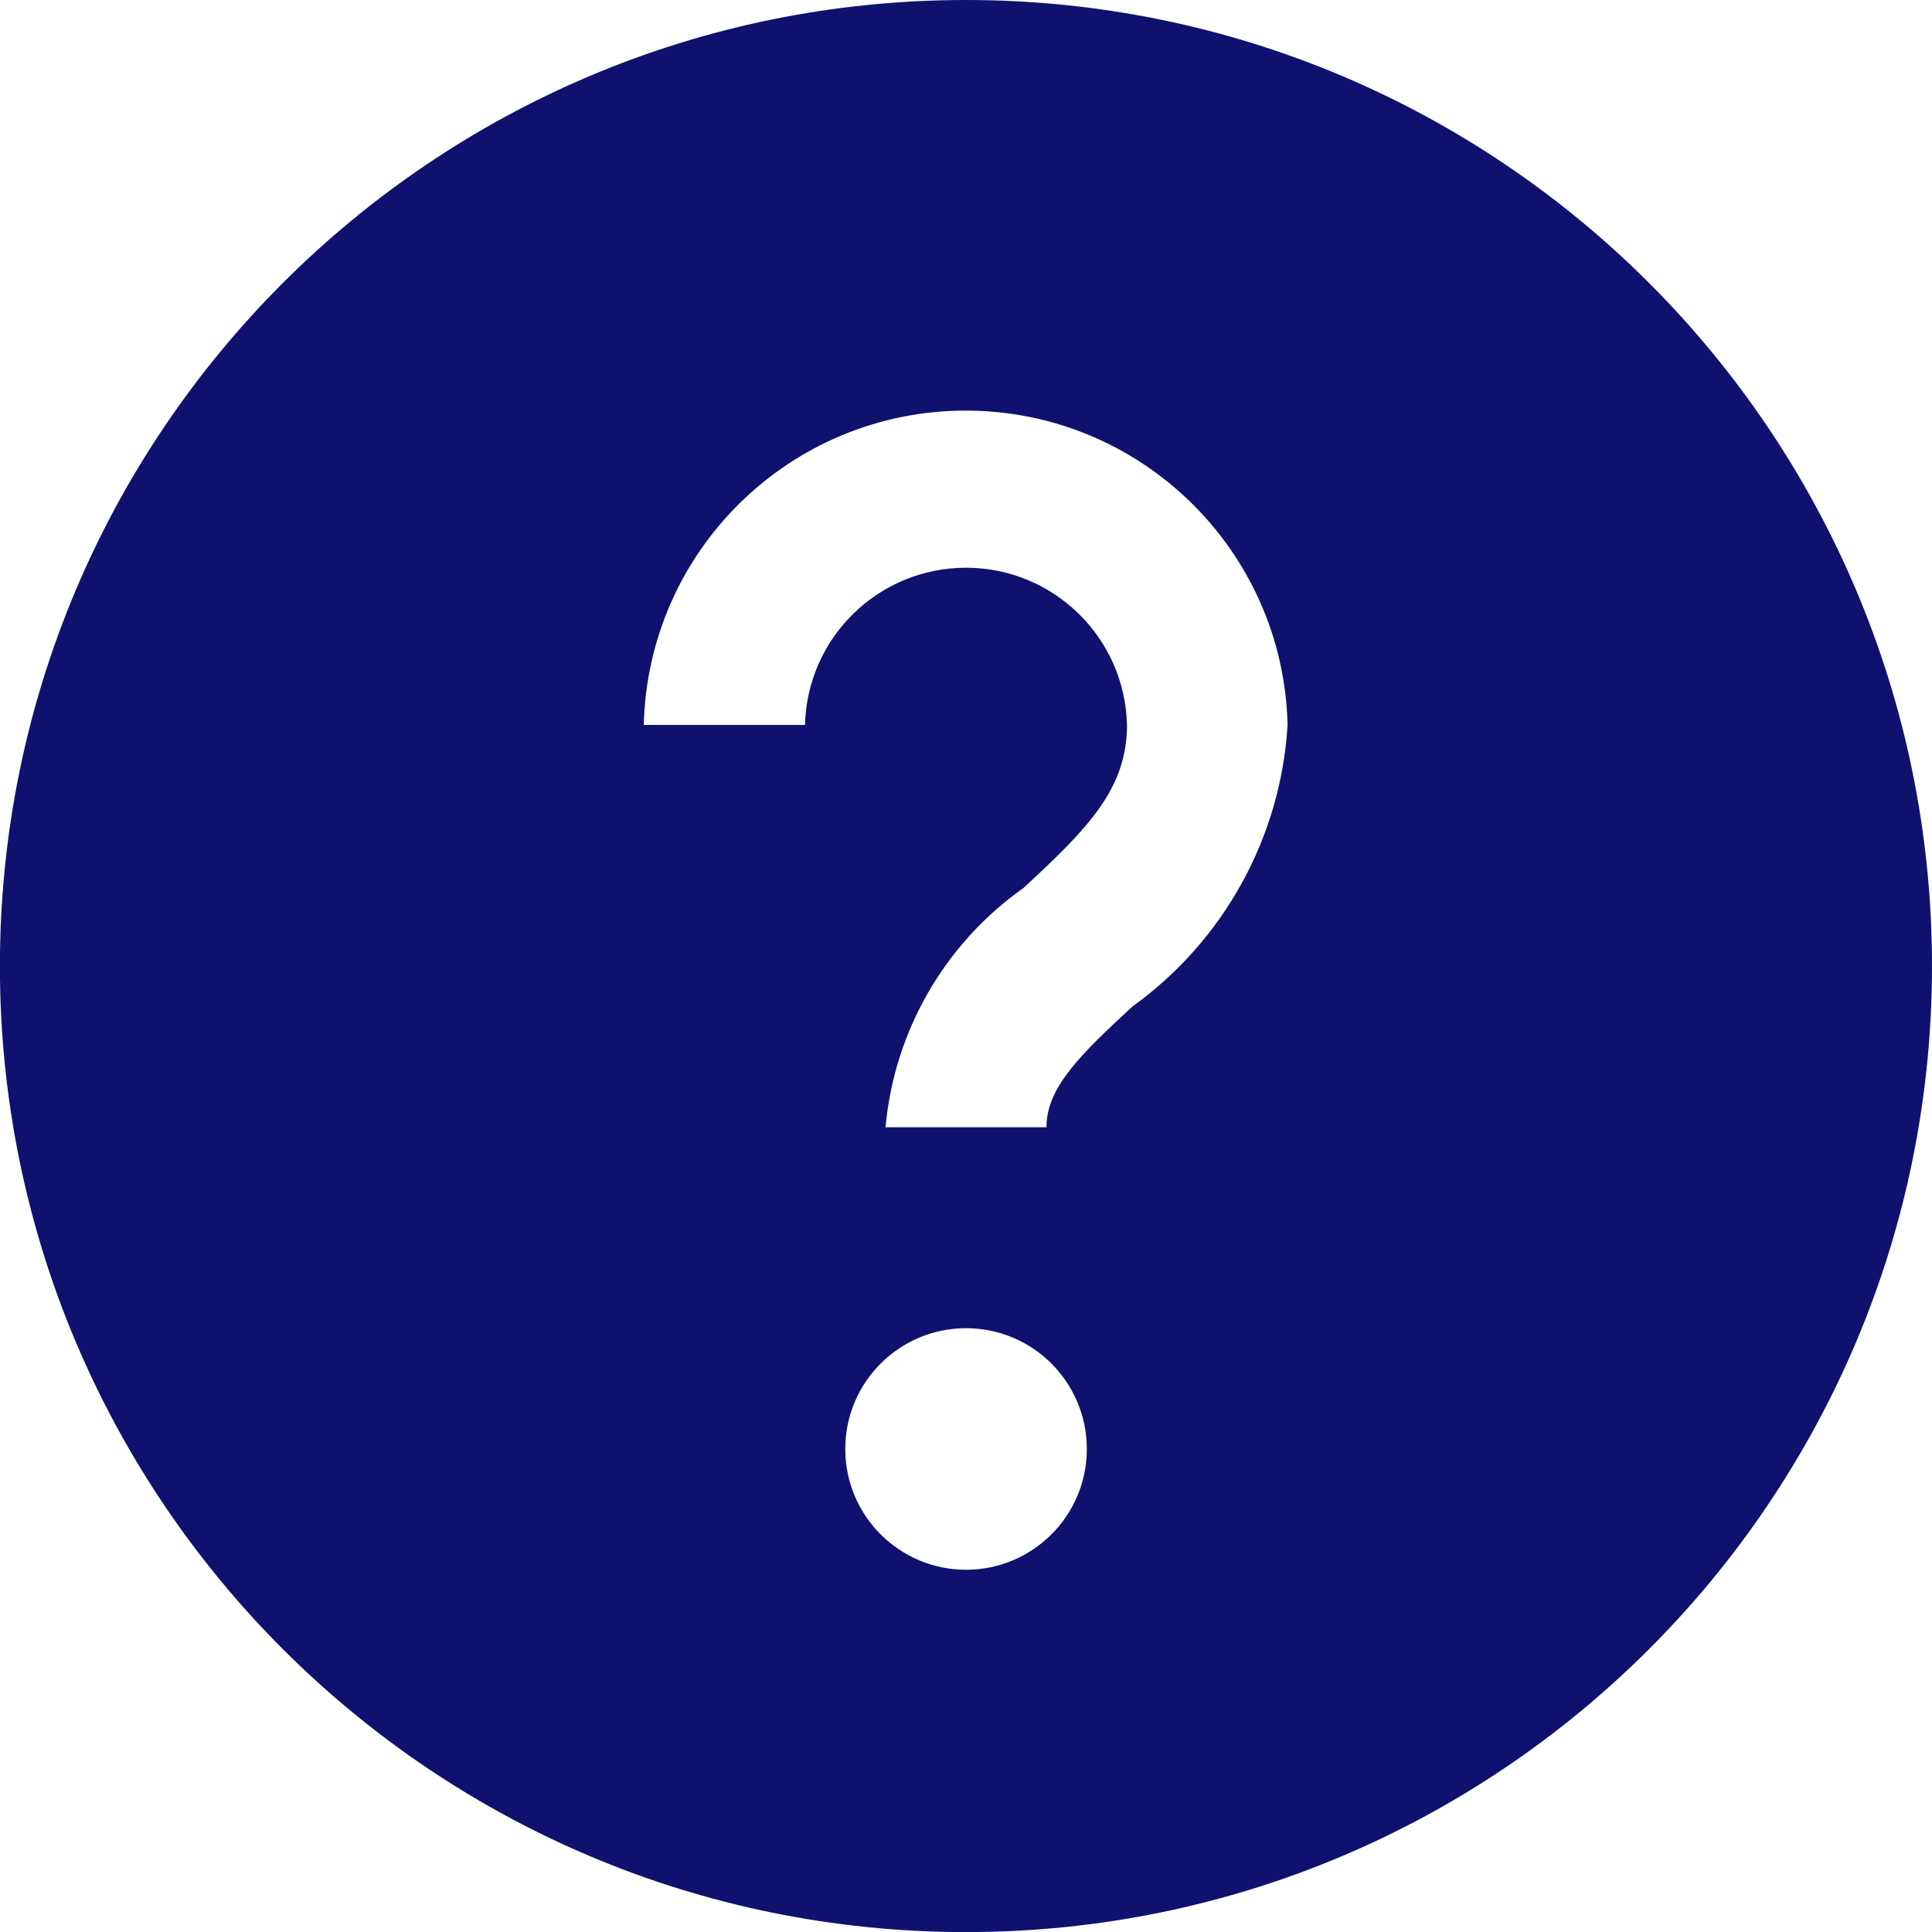
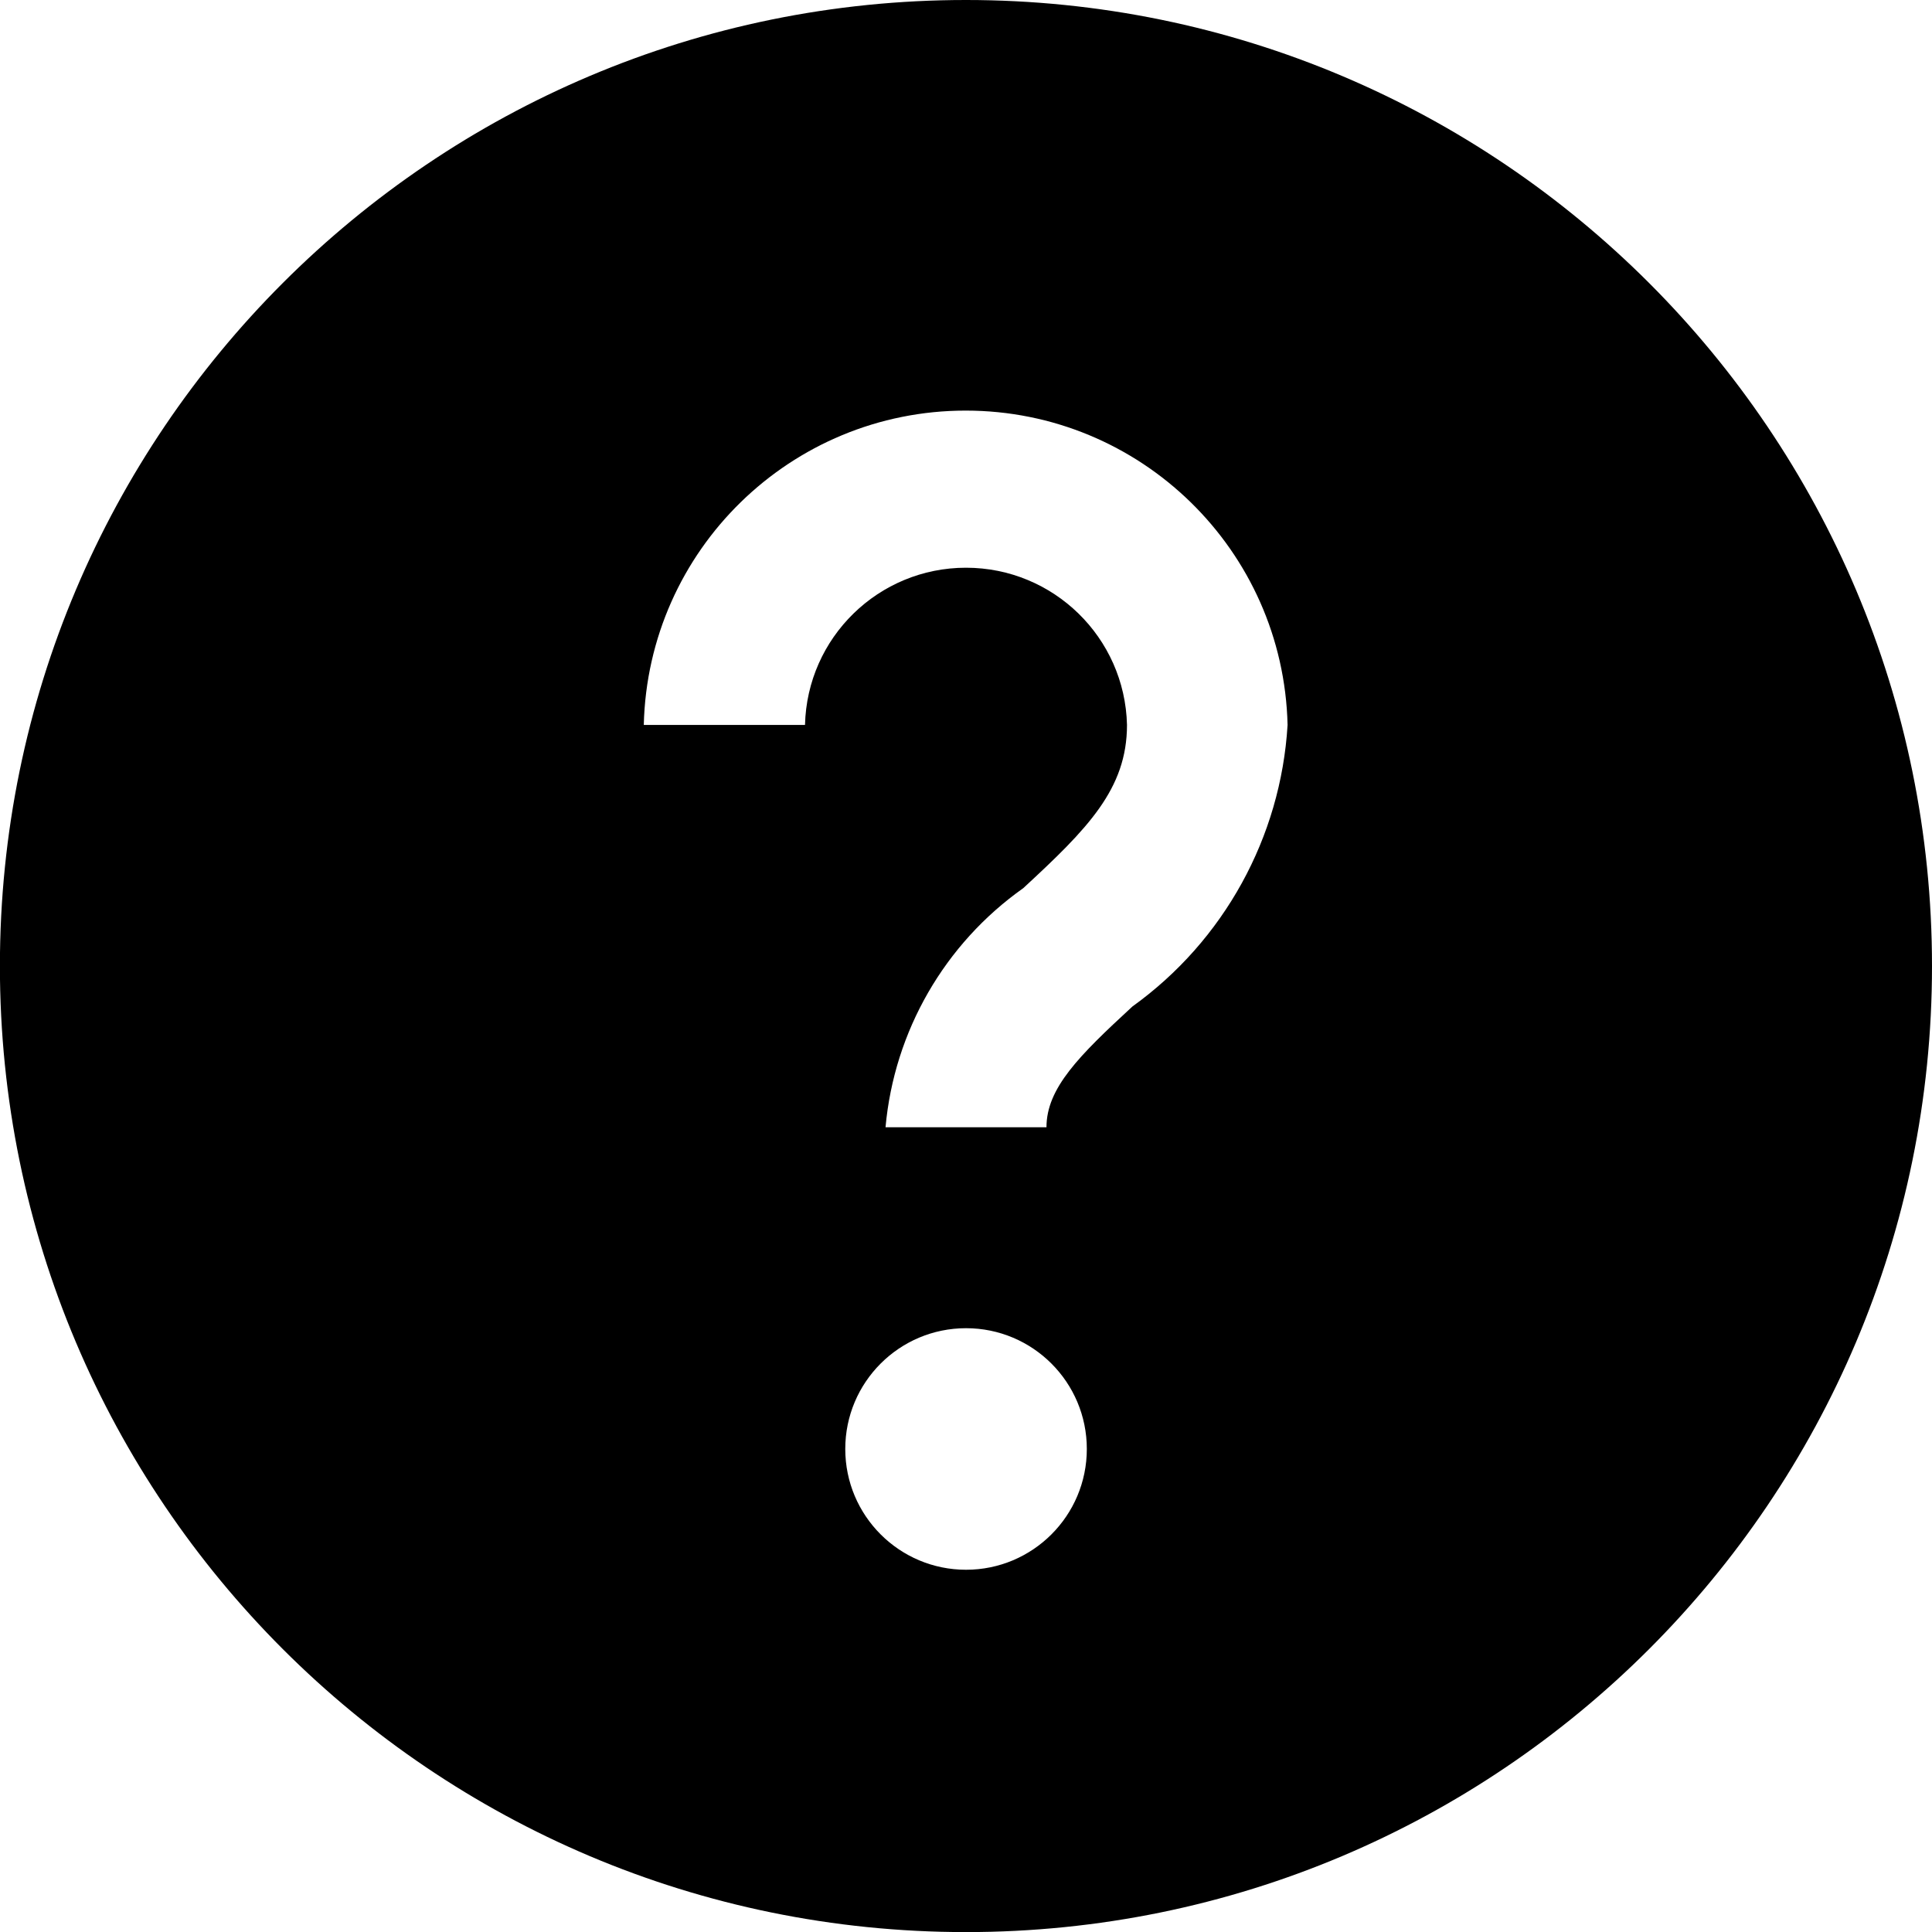
<svg xmlns="http://www.w3.org/2000/svg" width="21.307" height="21.307" viewBox="0 0 21.307 21.307">
  <defs>
-     <style>.a{fill:#10116e;}</style>
+     <style />
  </defs>
  <path class="a" d="M13.654,3A10.654,10.654,0,1,0,24.307,13.654,10.654,10.654,0,0,0,13.654,3Zm0,17.312a1.332,1.332,0,1,1,1.332-1.332A1.332,1.332,0,0,1,13.654,20.312ZM15.489,14.1c-.588.542-.948.9-.948,1.332H12.766a3.631,3.631,0,0,1,1.519-2.637c.709-.655,1.144-1.093,1.144-1.8a1.776,1.776,0,0,0-3.551,0H10.1a3.551,3.551,0,0,1,7.1,0A4.129,4.129,0,0,1,15.489,14.1Z" transform="translate(-3 -3)" />
</svg>
